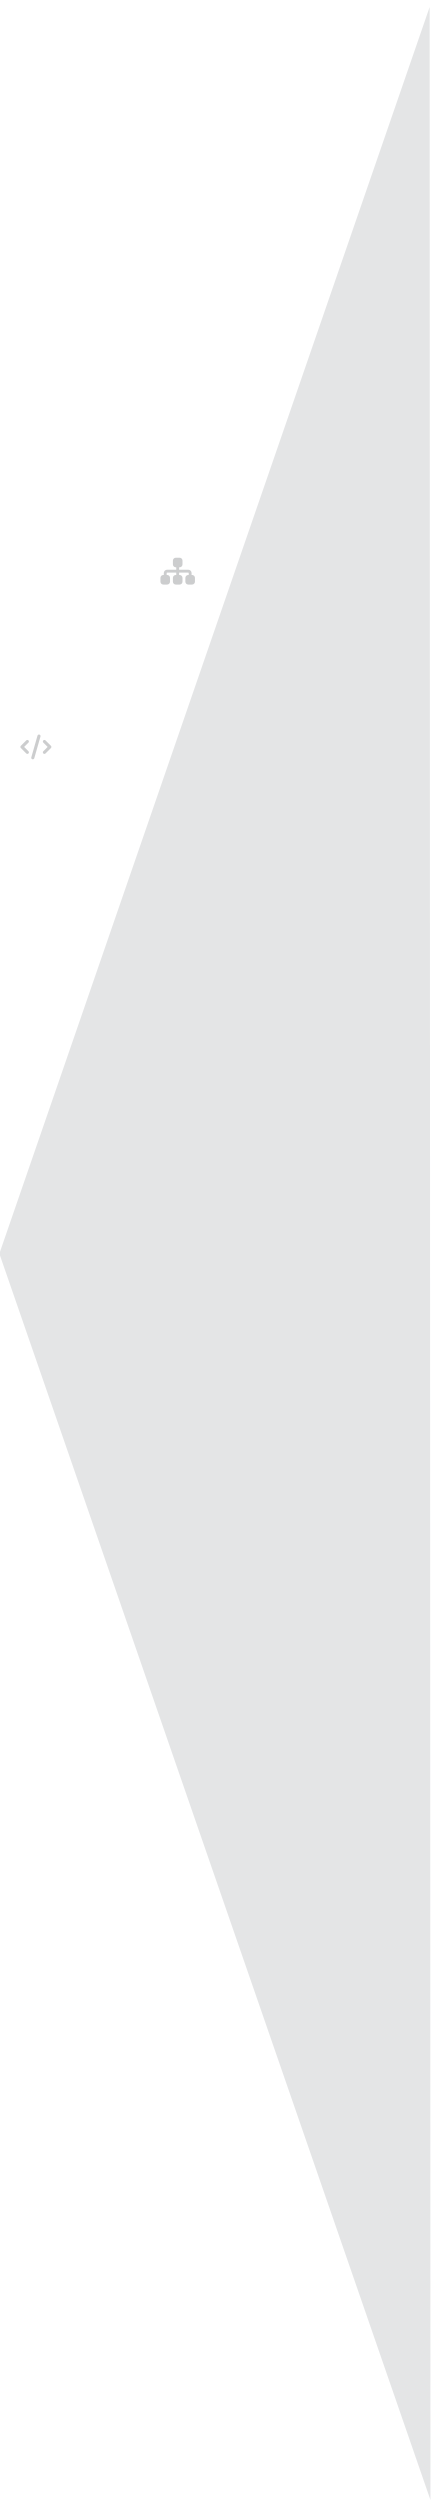
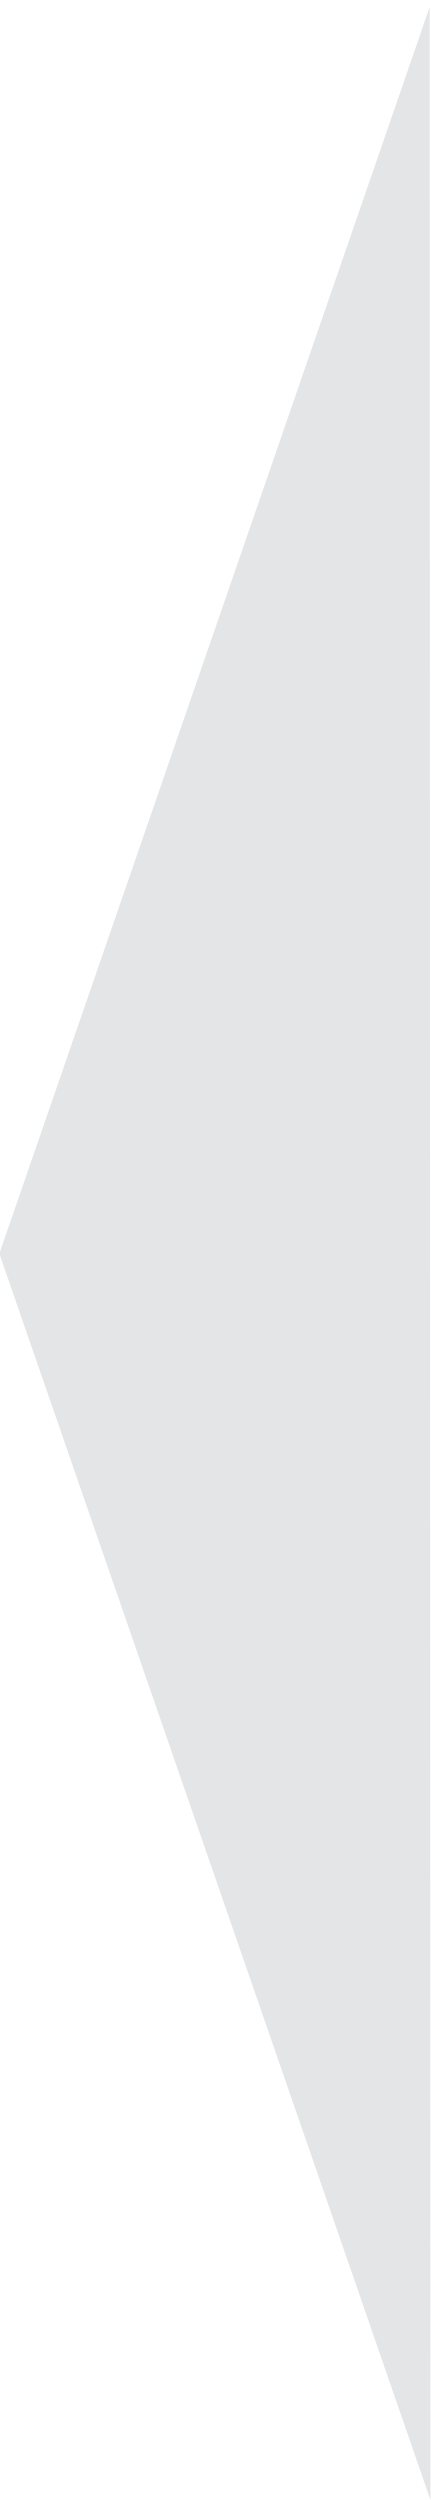
<svg xmlns="http://www.w3.org/2000/svg" version="1.1" id="Layer_1" x="0px" y="0px" width="360.266px" height="2092.351px" viewBox="0 0 360.266 2092.351" enable-background="new 0 0 360.266 2092.351" xml:space="preserve">
  <polygon fill="#E4E5E6" points="359.592,5.879 360.26,2092.351 -0.535,1049.23 " />
-   <path fill="#CCCDCE" d="M32.99,614.8c-0.69-0.198-1.408,0.203-1.606,0.893l-5.191,18.168c-0.199,0.689,0.203,1.407,0.892,1.606  c0.689,0.198,1.408-0.203,1.606-0.893l5.191-18.168C34.081,615.717,33.679,615,32.99,614.8z M36.258,619.671  c-0.507,0.507-0.507,1.33,0,1.837l3.622,3.626l-3.626,3.625c-0.507,0.507-0.507,1.33,0,1.837c0.507,0.508,1.331,0.508,1.837,0  l4.542-4.542c0.507-0.507,0.507-1.33,0-1.837l-4.542-4.542c-0.507-0.507-1.33-0.507-1.837,0L36.258,619.671z M23.82,619.671  c-0.507-0.507-1.33-0.507-1.837,0l-4.542,4.542c-0.507,0.507-0.507,1.33,0,1.837l4.542,4.542c0.507,0.507,1.33,0.507,1.837,0  c0.507-0.507,0.507-1.33,0-1.837l-3.625-3.621l3.625-3.626C24.327,621.001,24.327,620.178,23.82,619.671L23.82,619.671z" />
-   <path fill="#CCCDCE" d="M144.708,469.191c0-1.329,1.078-2.407,2.407-2.407h3.209c1.329,0,2.407,1.078,2.407,2.407v3.209  c0,1.329-1.078,2.407-2.407,2.407h-0.401v2.006h7.623c1.549,0,2.808,1.259,2.808,2.808v1.604h0.401c1.329,0,2.407,1.079,2.407,2.408  v3.209c0,1.329-1.078,2.407-2.407,2.407h-3.209c-1.329,0-2.407-1.078-2.407-2.407v-3.209c0-1.329,1.078-2.408,2.407-2.408h0.401  v-1.604c0-0.221-0.181-0.4-0.401-0.4h-7.623v2.005h0.401c1.329,0,2.407,1.079,2.407,2.408v3.209c0,1.329-1.078,2.407-2.407,2.407  h-3.209c-1.329,0-2.407-1.078-2.407-2.407v-3.209c0-1.329,1.078-2.408,2.407-2.408h0.401v-2.005h-7.623  c-0.221,0-0.401,0.18-0.401,0.4v1.604h0.401c1.329,0,2.407,1.079,2.407,2.408v3.209c0,1.329-1.078,2.407-2.407,2.407h-3.209  c-1.329,0-2.407-1.078-2.407-2.407v-3.209c0-1.329,1.078-2.408,2.407-2.408h0.401v-1.604c0-1.549,1.258-2.808,2.808-2.808h7.623  v-2.006h-0.401c-1.329,0-2.407-1.078-2.407-2.407V469.191z" />
</svg>
